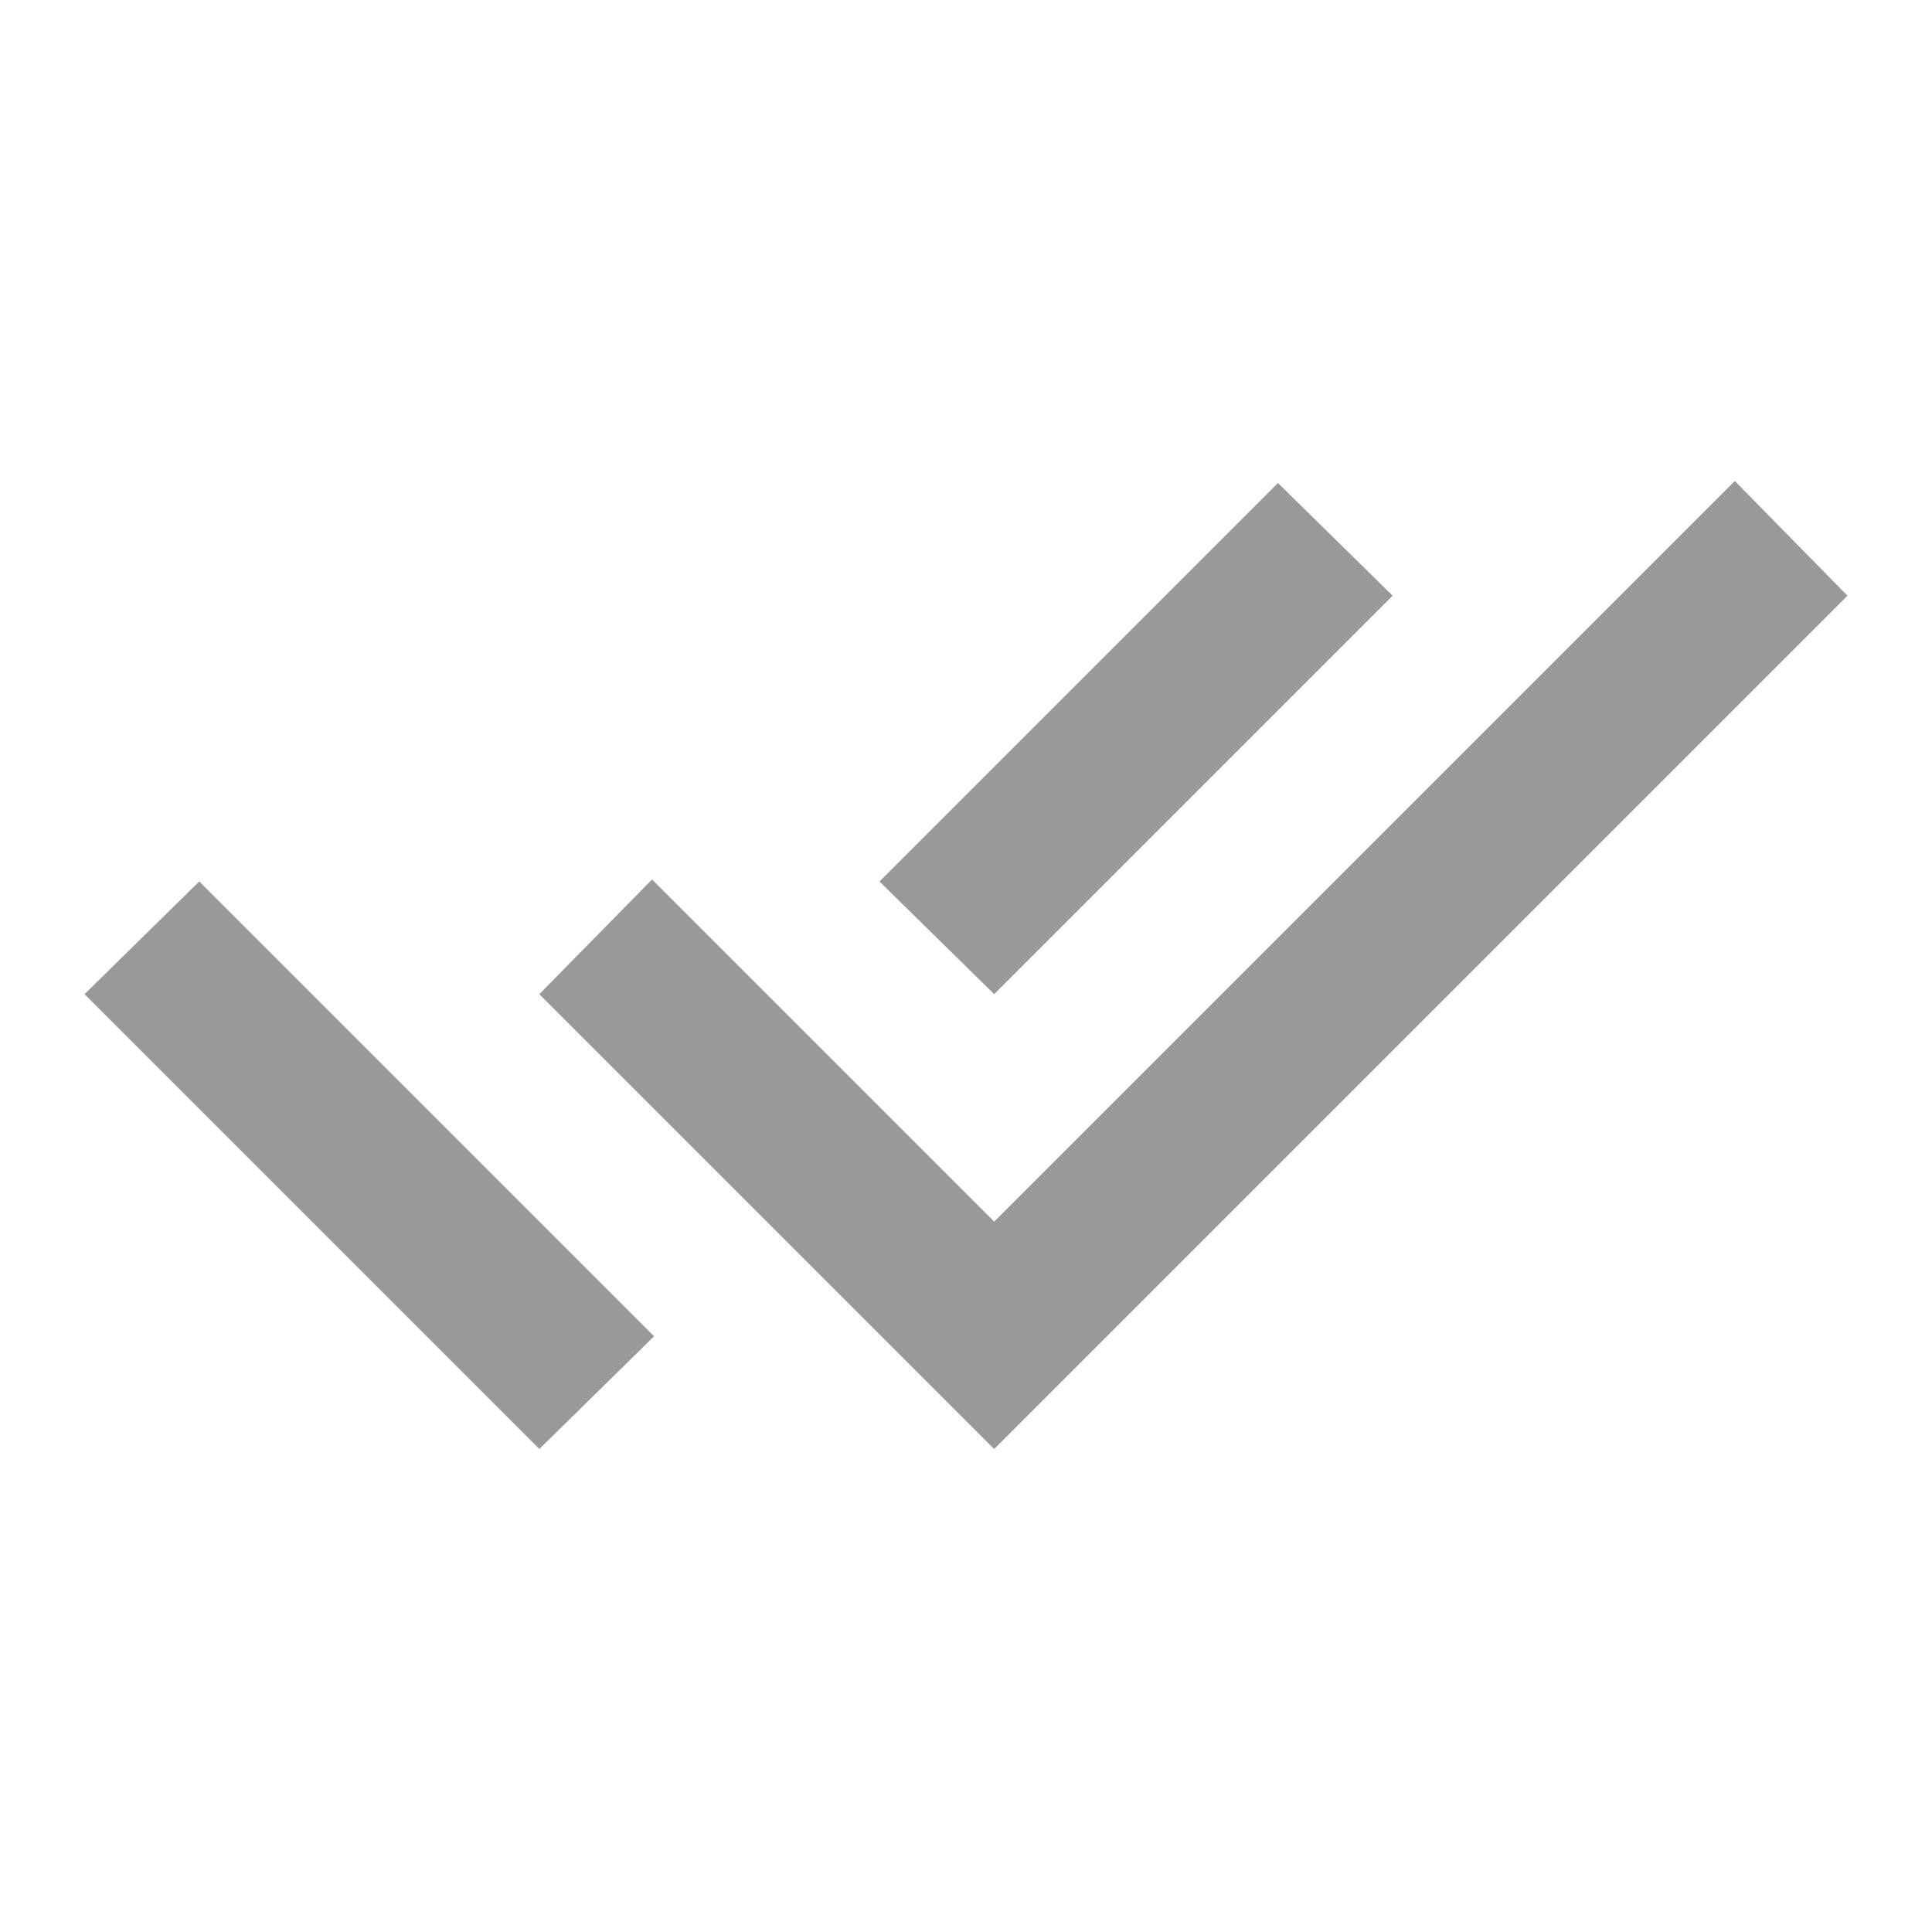
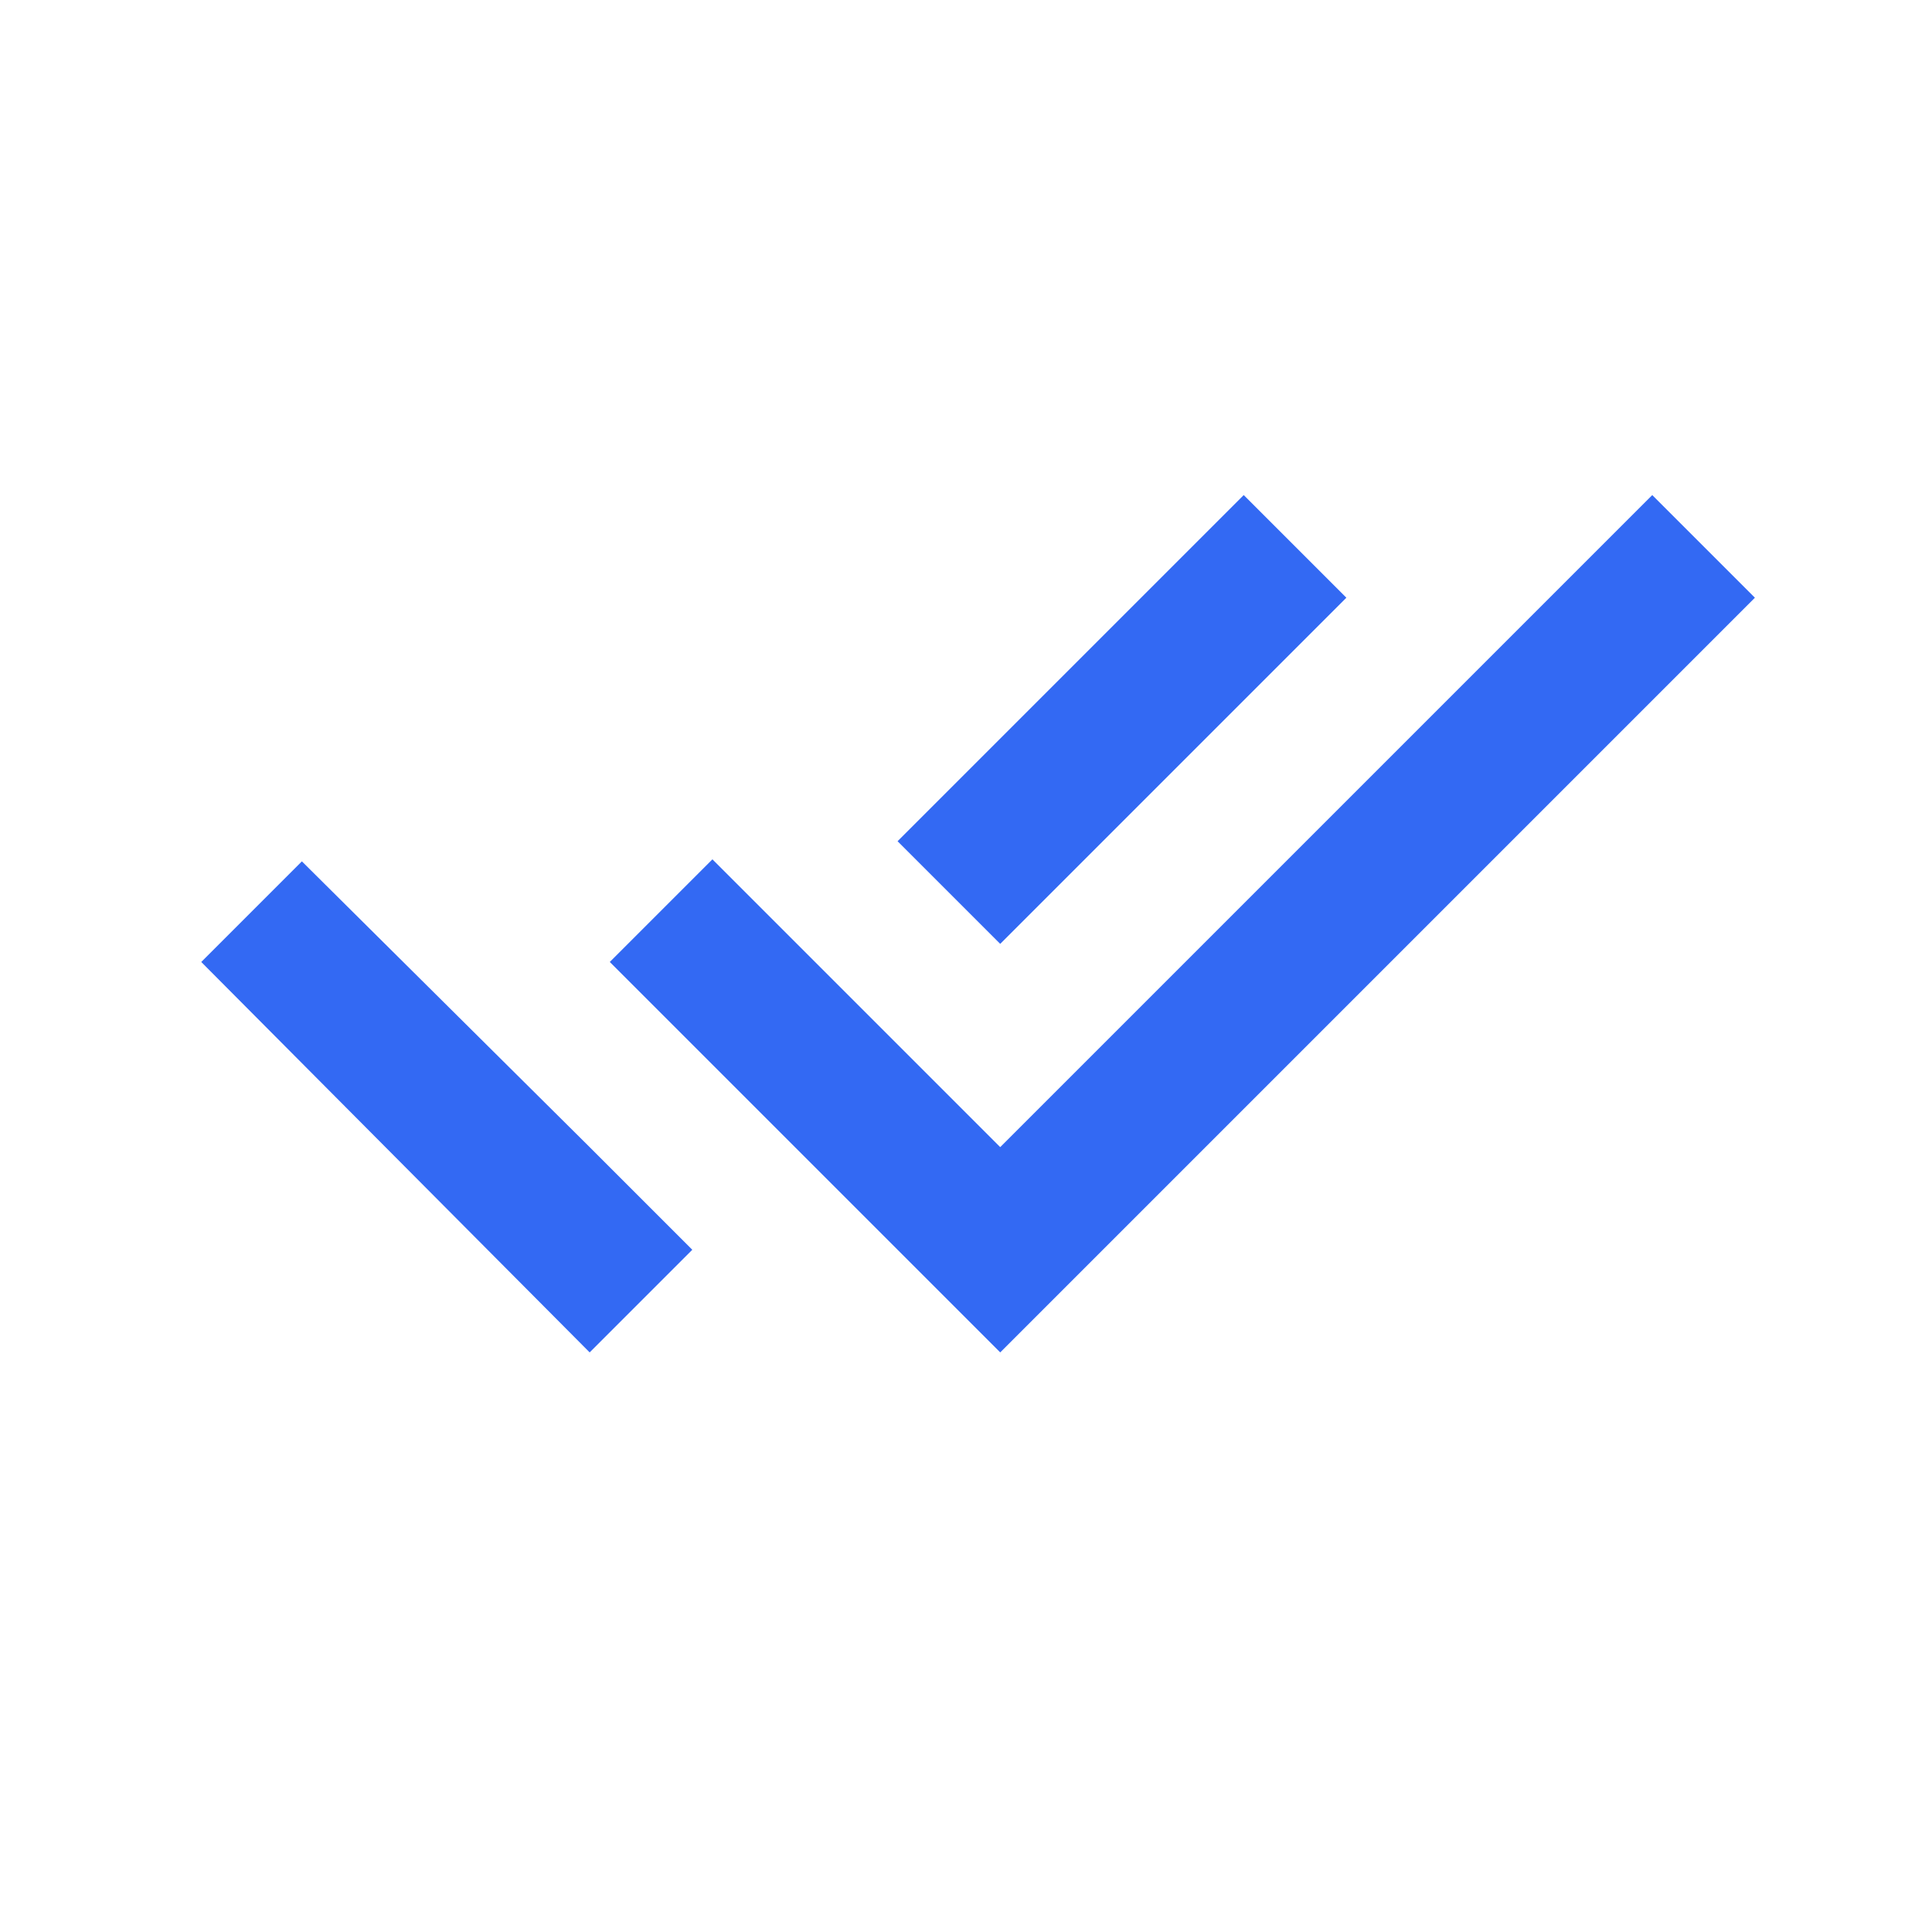
- <svg xmlns="http://www.w3.org/2000/svg" height="24px" viewBox="0 -960 960 960" width="24px" fill="rgba(153, 153, 153, 1)">
-   <path d="M268-240 42-466l57-56 170 170 56 56-57 56Zm226 0L268-466l56-57 170 170 368-368 56 57-424 424Zm0-226-57-56 198-198 57 56-198 198Z" />
+ <svg xmlns="http://www.w3.org/2000/svg" height="15px" viewBox="0 -960 960 960" width="15px" fill="rgba(51, 105, 243, 1)">
+   <path d="M293-288 100-482l50-50 143 142 51 51-51 51Zm204 0L303-482l51-51 143 143 324-324 51 51-375 375Zm0-203-51-51 172-172 51 51-172 172Z" />
</svg>
